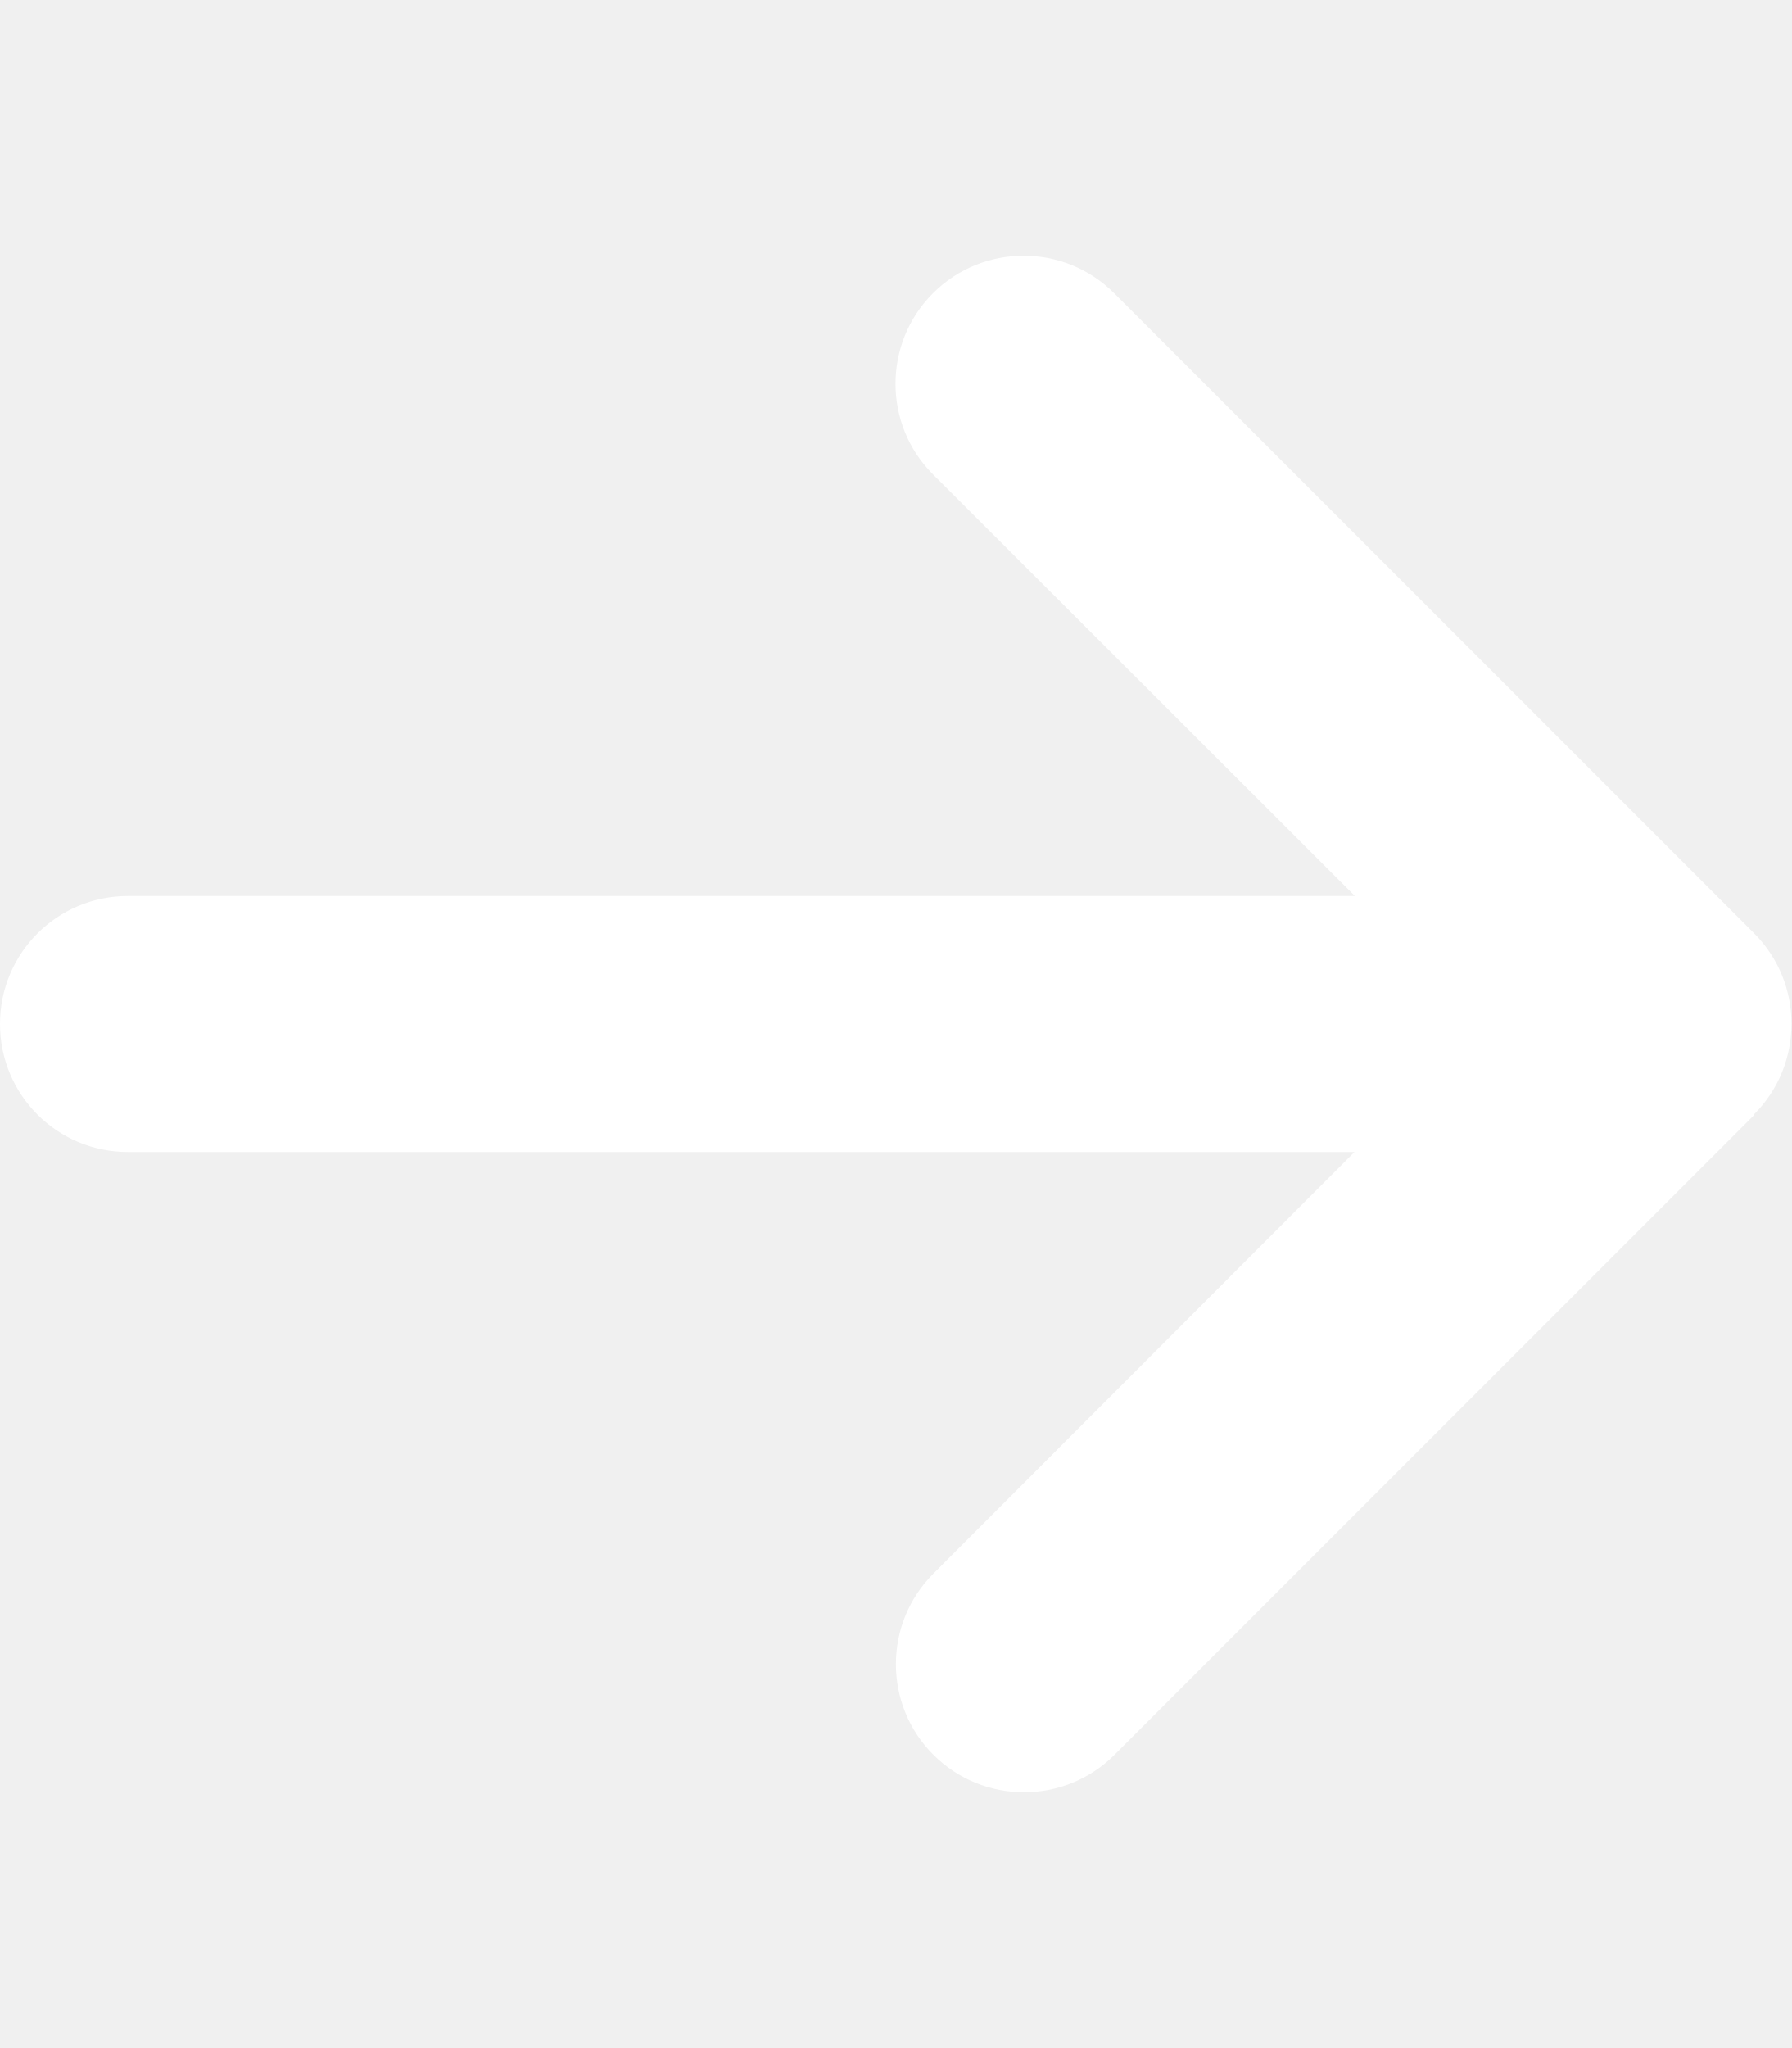
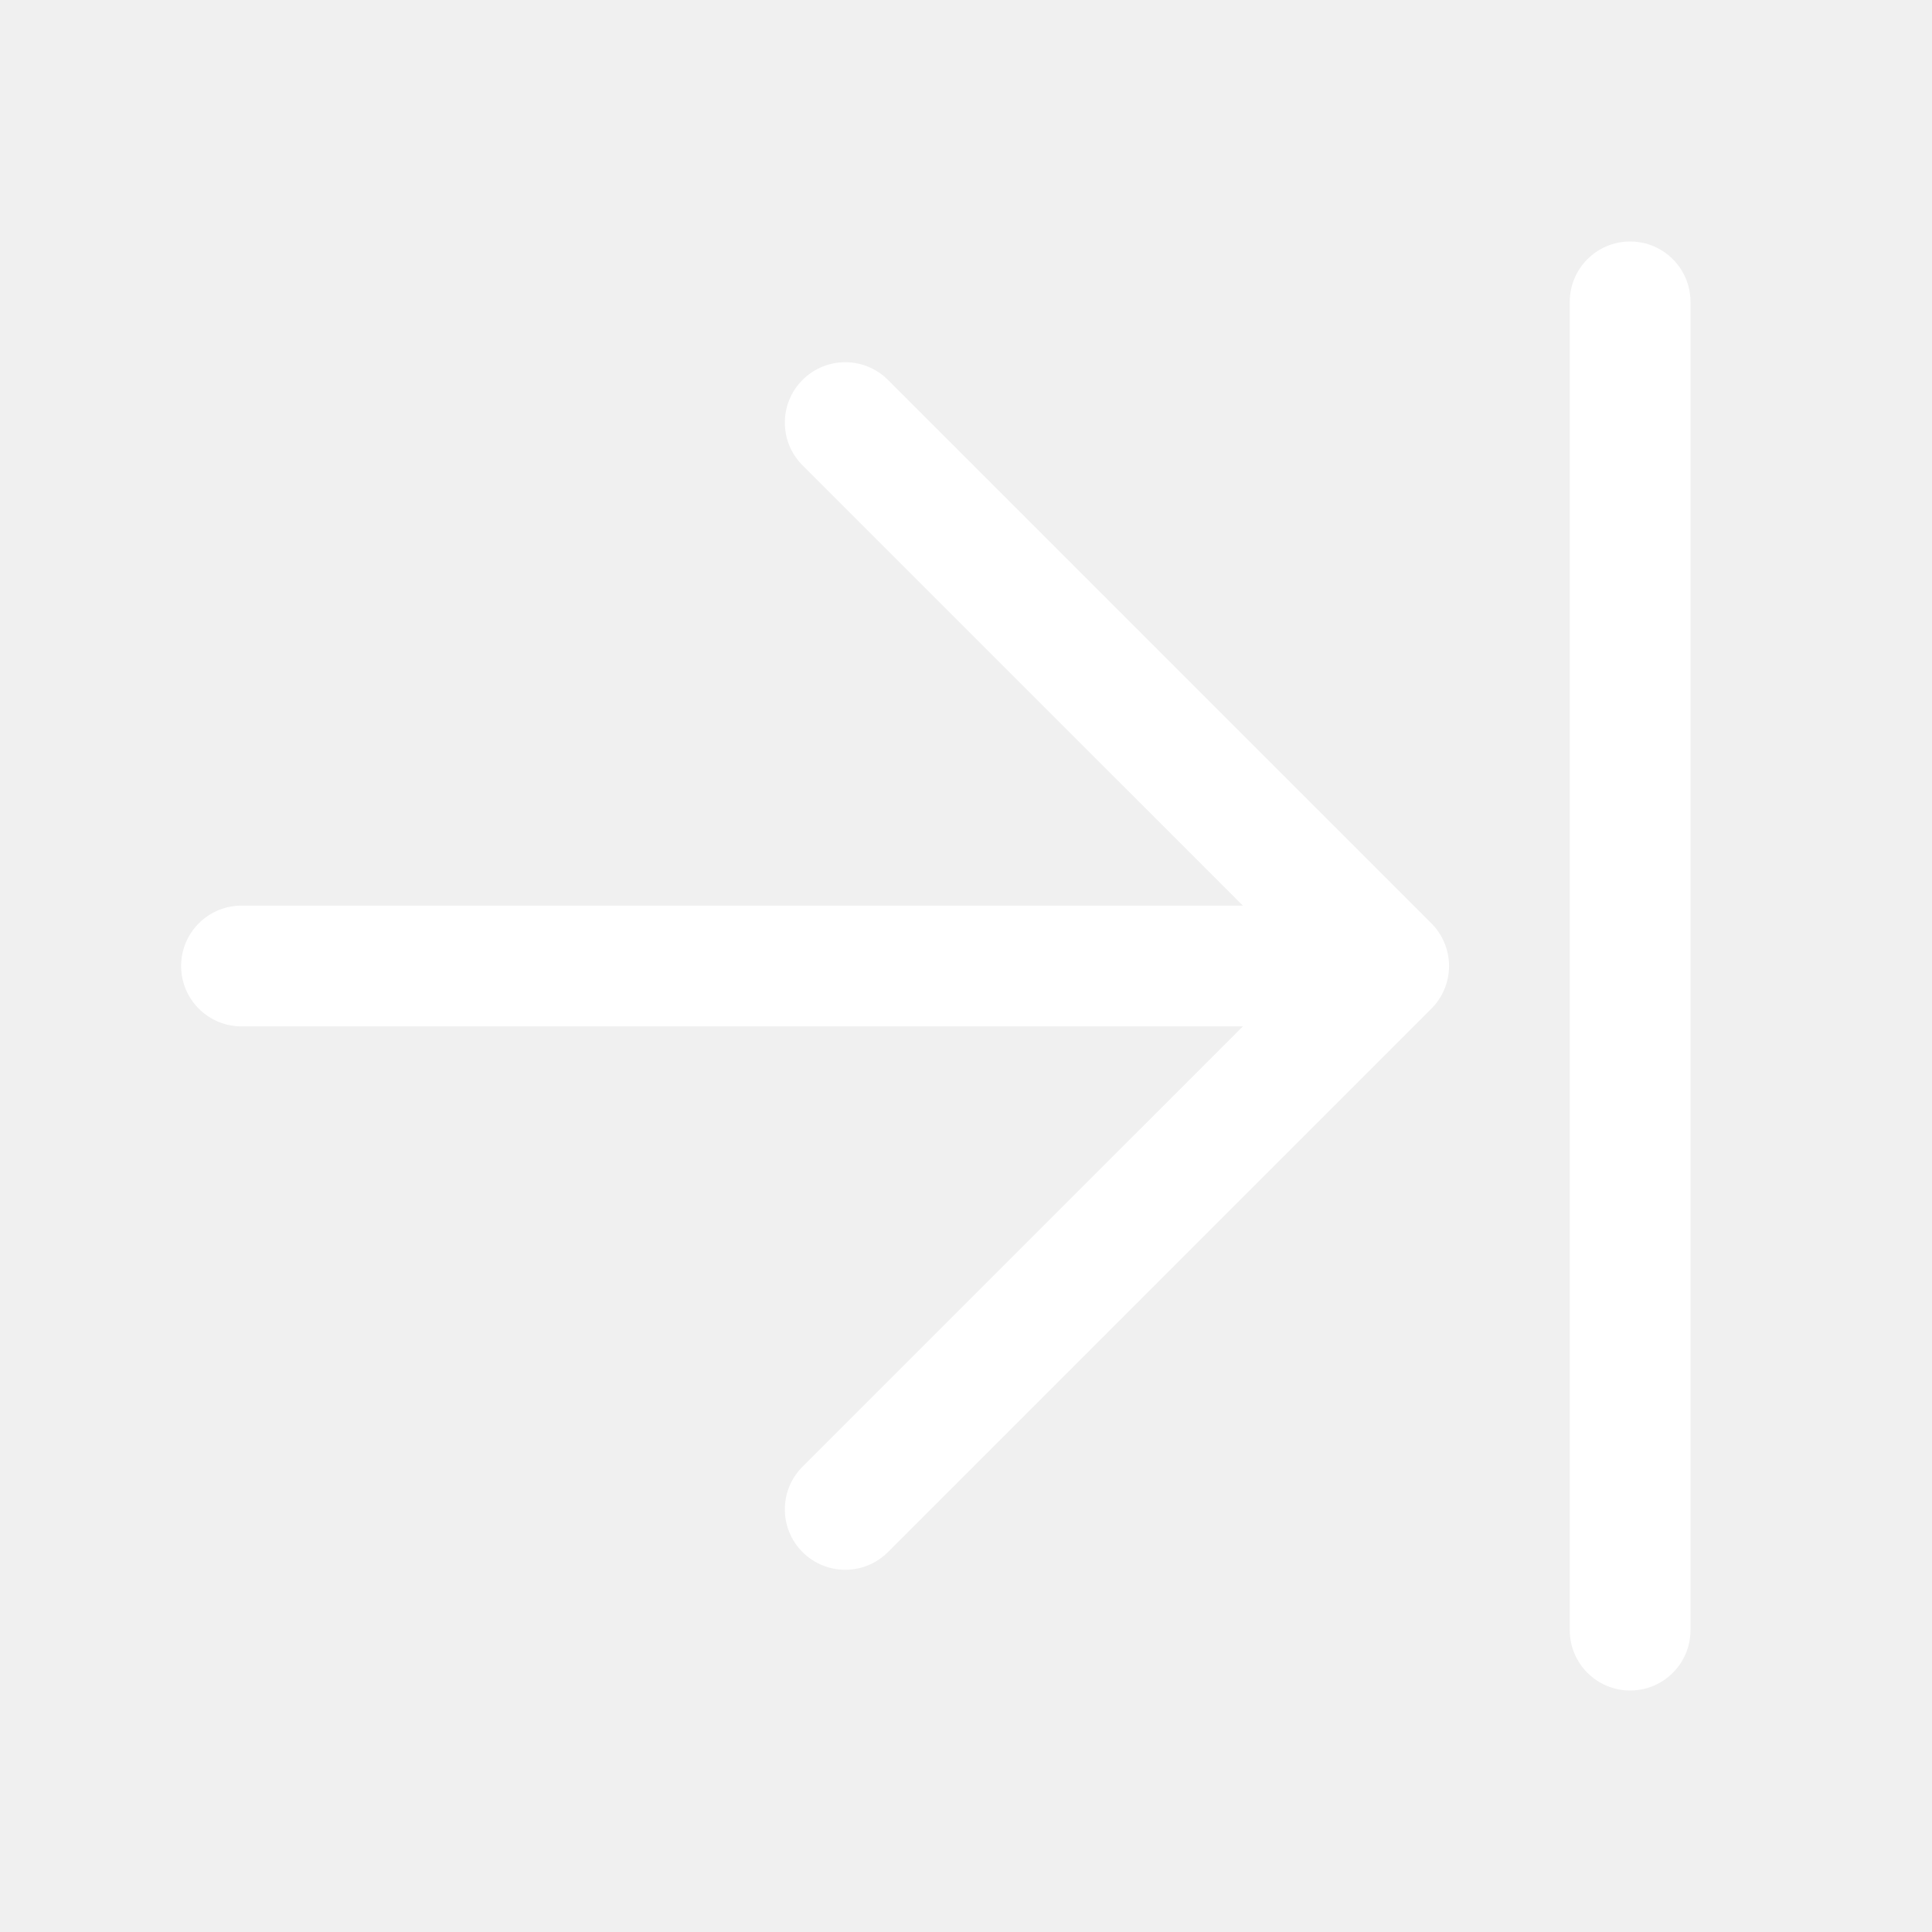
- <svg xmlns="http://www.w3.org/2000/svg" viewBox="0 0 448 512">
-   <path fill="#ffffff" d="M438.6 278.6c12.5-12.5 12.5-32.8 0-45.3l-160-160c-12.5-12.5-32.8-12.5-45.3 0s-12.5 32.8 0 45.3L338.8 224 32 224c-17.7 0-32 14.3-32 32s14.3 32 32 32l306.7 0L233.4 393.4c-12.5 12.5-12.5 32.8 0 45.3s32.8 12.5 45.3 0l160-160z" />
+ <svg xmlns="http://www.w3.org/2000/svg" width="32" height="32" fill="#fff" viewBox="0 0 256 256">
+   <path d="M189.66,122.34a8,8,0,0,1,0,11.32l-72,72a8,8,0,0,1-11.32-11.32L164.69,136H32a8,8,0,0,1,0-16H164.69L106.34,61.66a8,8,0,0,1,11.32-11.32ZM216,32a8,8,0,0,0-8,8V216a8,8,0,0,0,16,0V40A8,8,0,0,0,216,32Z" />
</svg>
